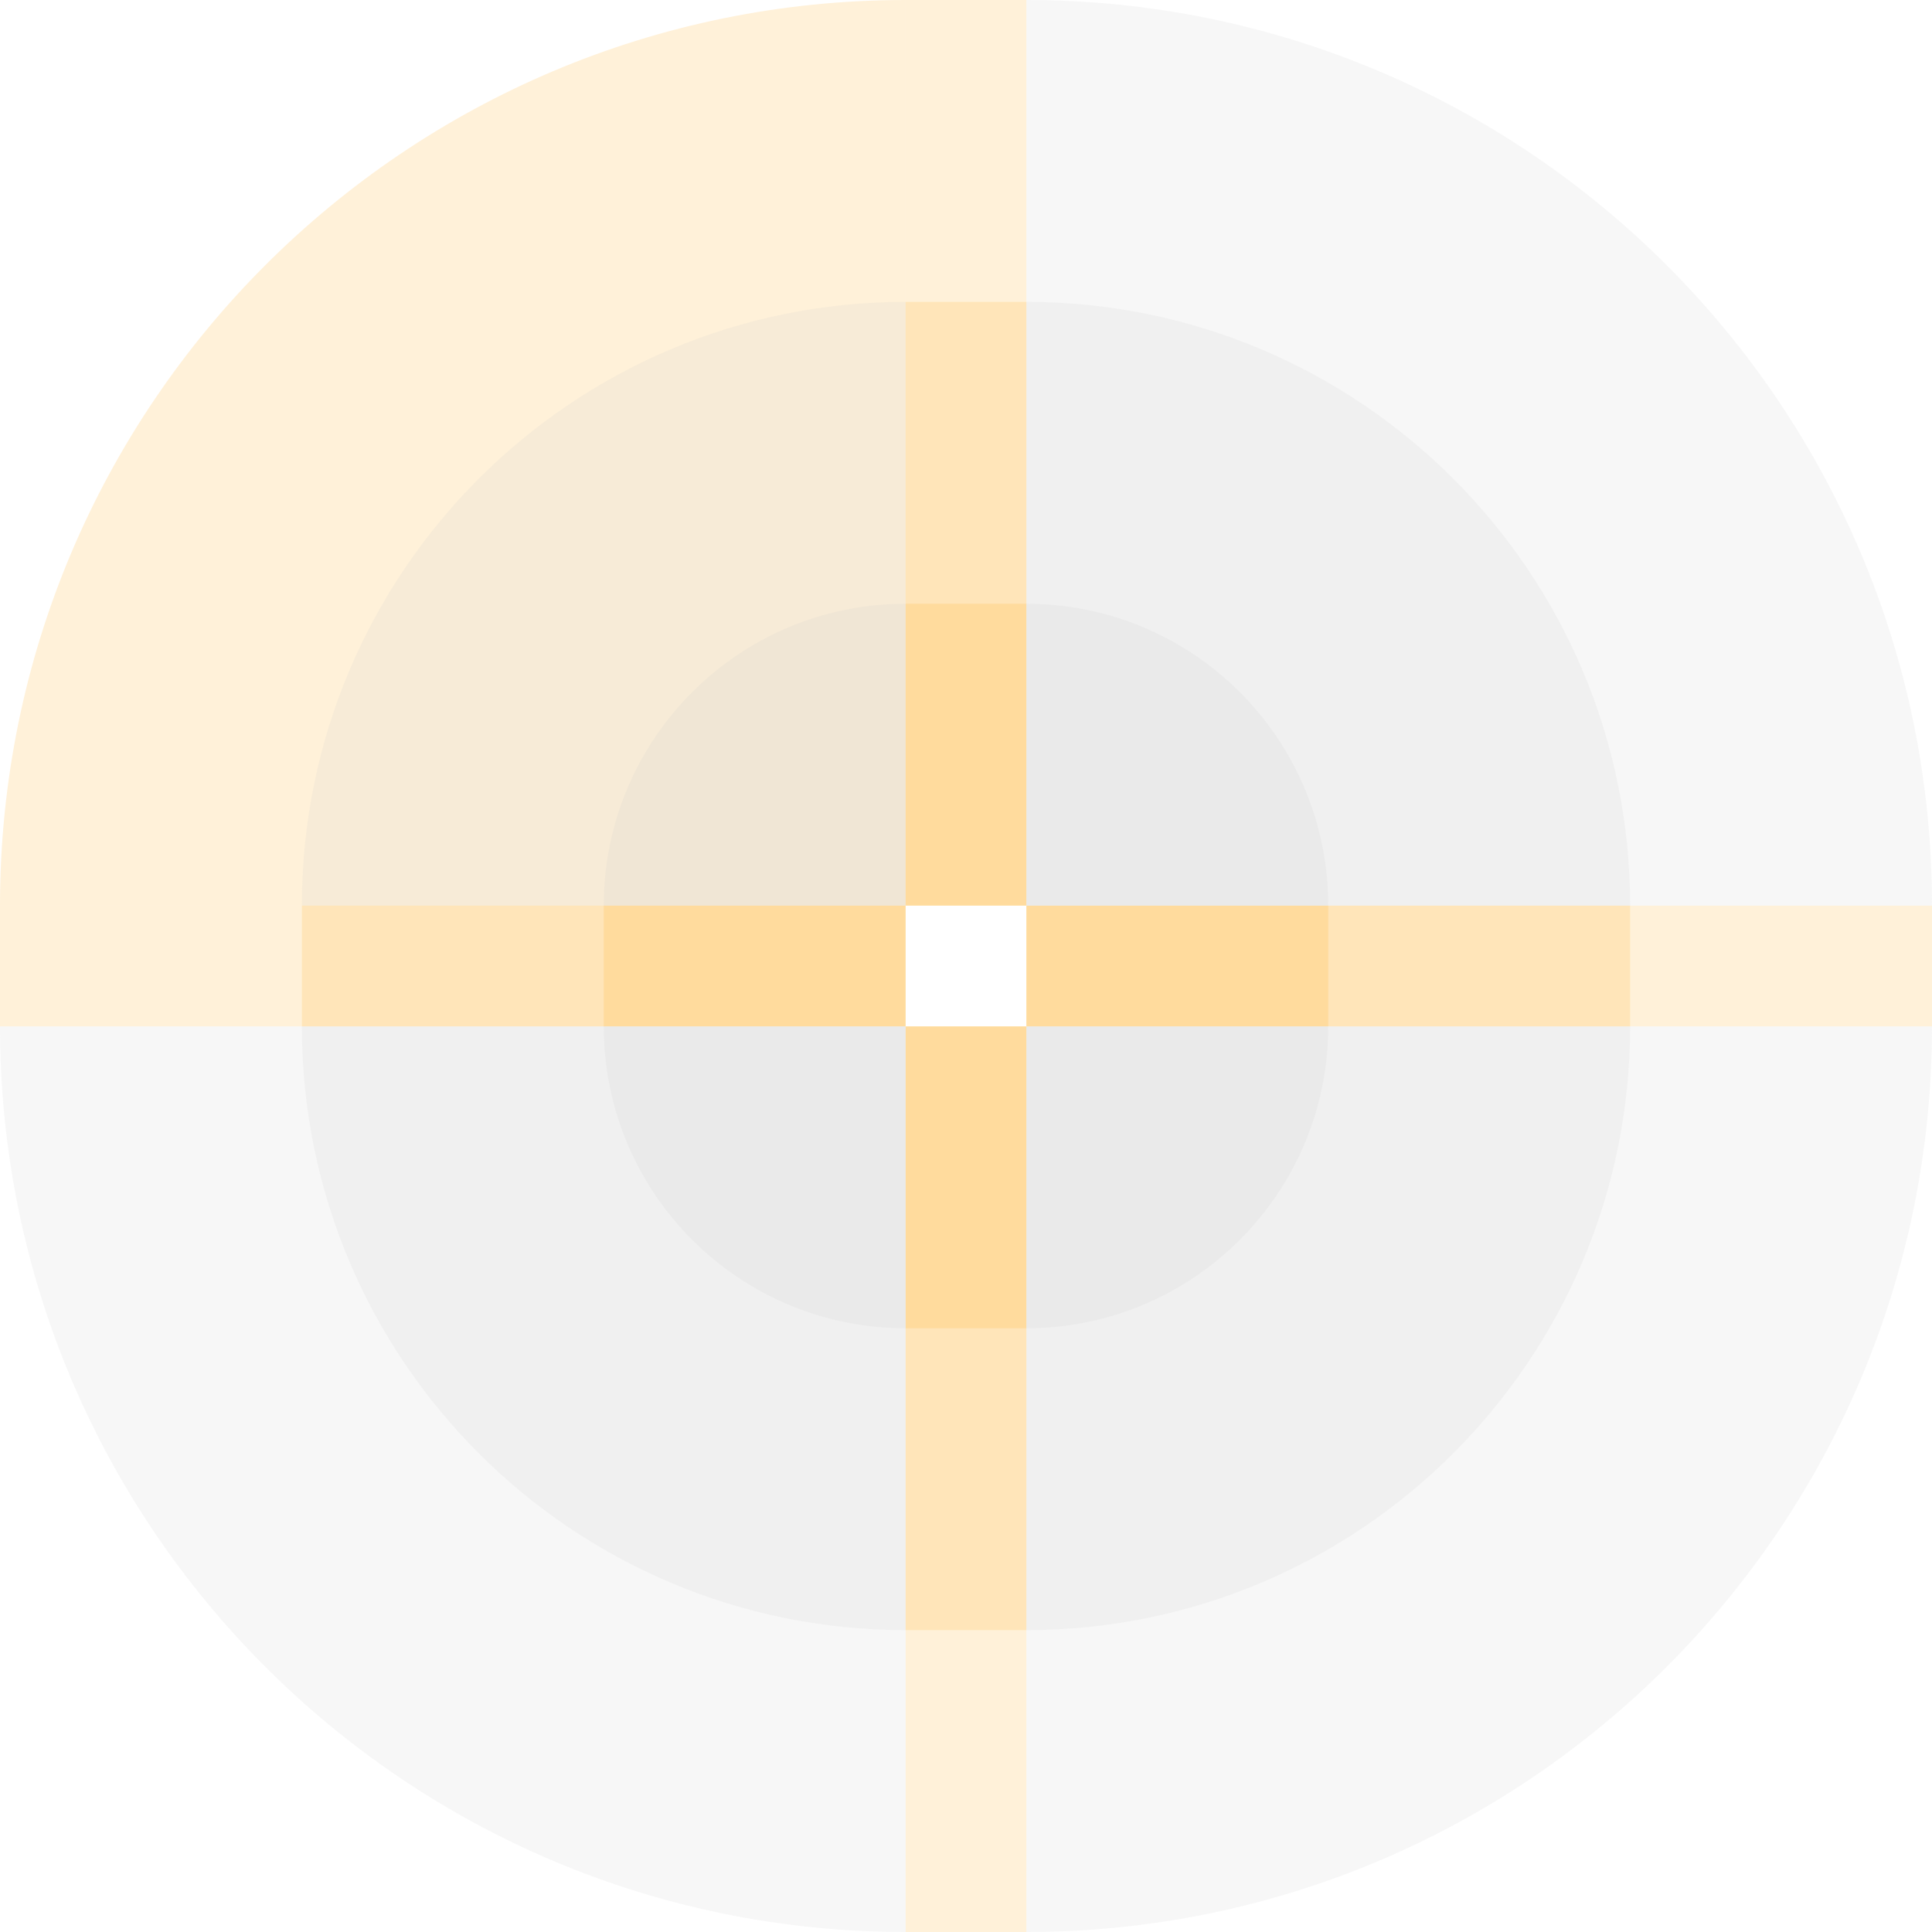
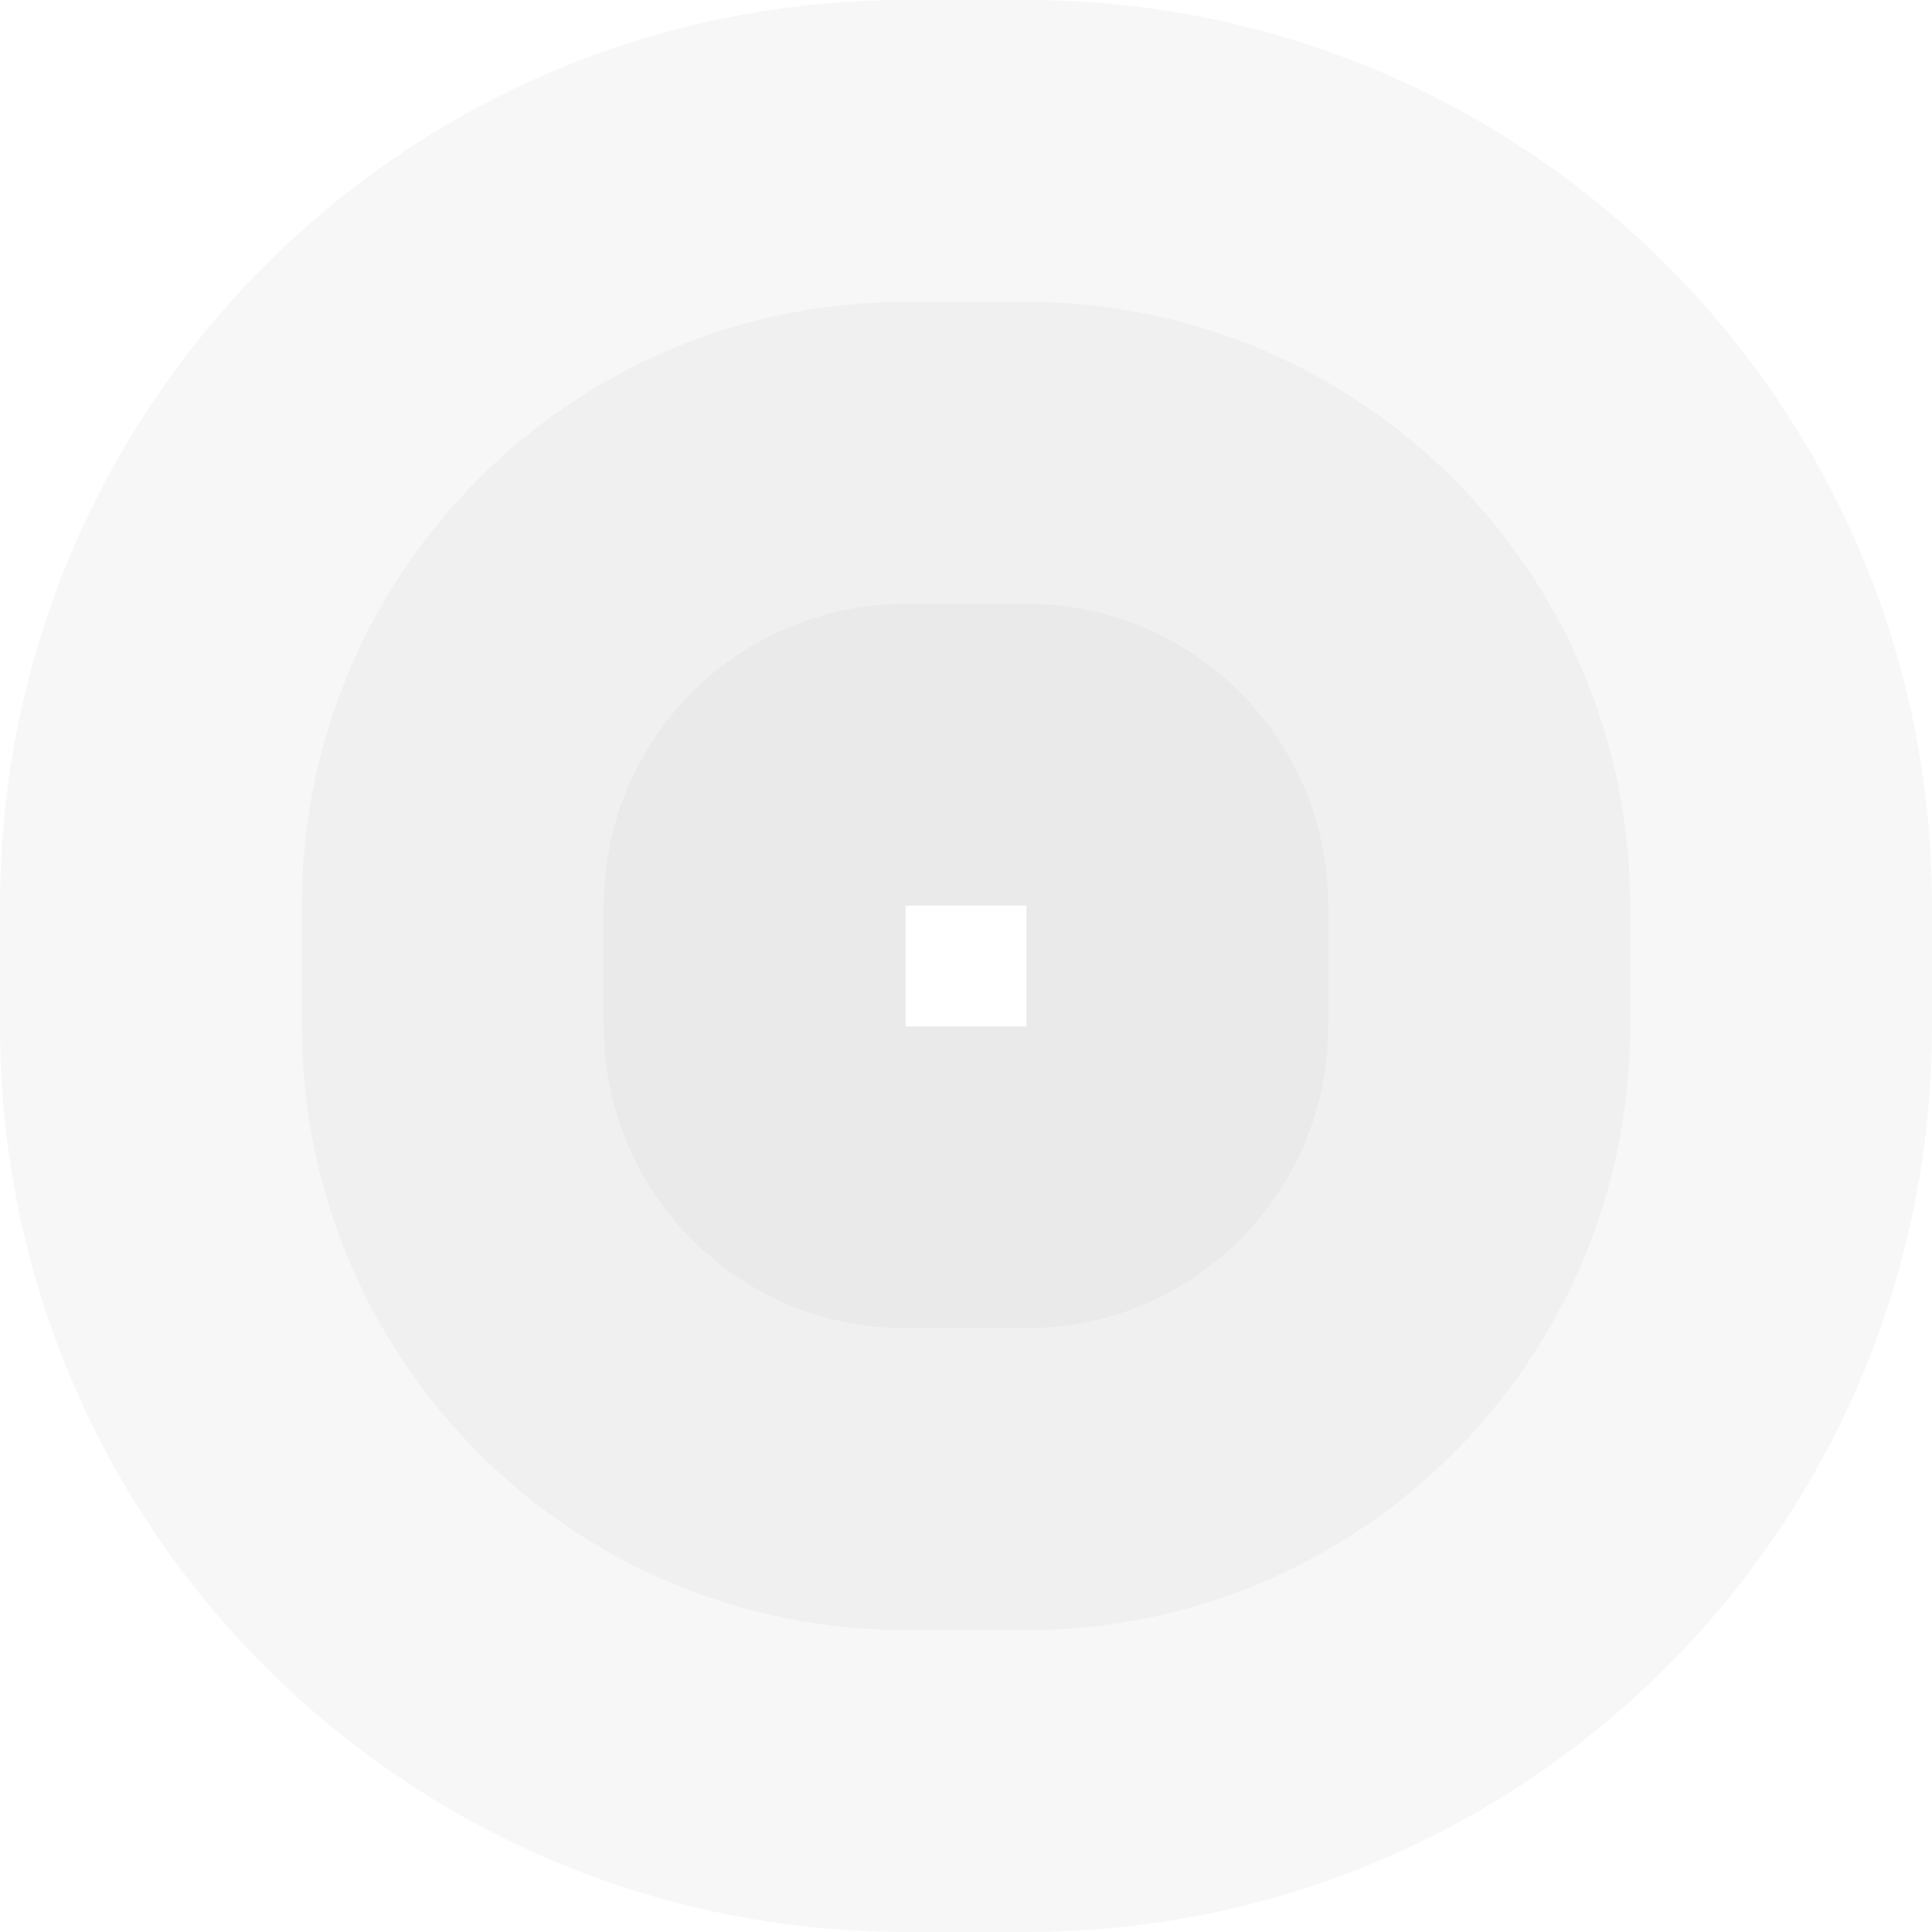
<svg xmlns="http://www.w3.org/2000/svg" width="1808" id="svg2" height="1808" version="1.1">
  <defs id="defs3031" />
-   <rect x="847.5" width="113" id="rect3000" y="0" height="847.5" style="fill:#ffa500;fill-opacity:0.15" />
-   <rect x="847.5" width="113" id="rect3001" y="282.5" height="565" style="fill:#ffa500;fill-opacity:0.15" />
-   <rect x="847.5" width="113" id="rect3002" y="565" height="282.5" style="fill:#ffa500;fill-opacity:0.15" />
-   <rect x="847.5" width="113" id="rect3000" y="960.5" height="847.5" style="fill:#ffa500;fill-opacity:0.15" />
-   <rect x="847.5" width="113" id="rect3001" y="960.5" height="565" style="fill:#ffa500;fill-opacity:0.15" />
-   <rect x="847.5" width="113" id="rect3002" y="960.5" height="282.5" style="fill:#ffa500;fill-opacity:0.15" />
-   <rect x="0" width="847.5" id="rect3000" y="847.5" height="113" style="fill:#ffa500;fill-opacity:0.15" />
-   <rect x="282.5" width="565" id="rect3001" y="847.5" height="113" style="fill:#ffa500;fill-opacity:0.15" />
-   <rect x="565" width="282.5" id="rect3002" y="847.5" height="113" style="fill:#ffa500;fill-opacity:0.15" />
-   <rect x="960.5" width="847.5" id="rect3000" y="847.5" height="113" style="fill:#ffa500;fill-opacity:0.15" />
-   <rect x="960.5" width="565" id="rect3001" y="847.5" height="113" style="fill:#ffa500;fill-opacity:0.15" />
-   <rect x="960.5" width="282.5" id="rect3002" y="847.5" height="113" style="fill:#ffa500;fill-opacity:0.15" />
-   <path style="fill:#ffa500;fill-opacity:0.15" id="path3021" d="M 0,847.5 A 847.5,847.5 0 0 1 847.5,0 v 847.5 z" />
+   <rect x="847.5" width="113" id="rect3000" y="0" height="847.5" style="fill:#c8c8c8;fill-opacity:0.15" />
+   <rect x="847.5" width="113" id="rect3001" y="282.5" height="565" style="fill:#c8c8c8;fill-opacity:0.15" />
+   <rect x="847.5" width="113" id="rect3002" y="565" height="282.5" style="fill:#c8c8c8;fill-opacity:0.15" />
+   <rect x="847.5" width="113" id="rect3000" y="960.5" height="847.5" style="fill:#c8c8c8;fill-opacity:0.15" />
+   <rect x="847.5" width="113" id="rect3001" y="960.5" height="565" style="fill:#c8c8c8;fill-opacity:0.15" />
+   <rect x="847.5" width="113" id="rect3002" y="960.5" height="282.5" style="fill:#c8c8c8;fill-opacity:0.15" />
+   <rect x="0" width="847.5" id="rect3000" y="847.5" height="113" style="fill:#c8c8c8;fill-opacity:0.15" />
+   <rect x="282.5" width="565" id="rect3001" y="847.5" height="113" style="fill:#c8c8c8;fill-opacity:0.15" />
+   <rect x="565" width="282.5" id="rect3002" y="847.5" height="113" style="fill:#c8c8c8;fill-opacity:0.15" />
+   <rect x="960.5" width="847.5" id="rect3000" y="847.5" height="113" style="fill:#c8c8c8;fill-opacity:0.15" />
+   <rect x="960.5" width="565" id="rect3001" y="847.5" height="113" style="fill:#c8c8c8;fill-opacity:0.15" />
+   <rect x="960.5" width="282.5" id="rect3002" y="847.5" height="113" style="fill:#c8c8c8;fill-opacity:0.15" />
+   <path style="fill:#c8c8c8;fill-opacity:0.15" id="path3021" d="M 0,847.5 A 847.5,847.5 0 0 1 847.5,0 v 847.5 z" />
  <path style="fill:#c8c8c8;fill-opacity:0.15" id="path3021" d="M 282.5,847.5 A 565,565 0 0 1 847.5,282.5 v 565 z" />
  <path style="fill:#c8c8c8;fill-opacity:0.15" id="path3021" d="M 565,847.5 A 282.5,282.5 0 0 1 847.5,565 v 282.5 z" />
  <path style="fill:#c8c8c8;fill-opacity:0.15" id="path3021" d="M 960.5,0 A 847.5,847.5 0 0 1 1808,847.5 h -847.5 z" />
  <path style="fill:#c8c8c8;fill-opacity:0.15" id="path3021" d="M 960.5,282.5 A 565,565 0 0 1 1525.5,847.5 h -565 z" />
  <path style="fill:#c8c8c8;fill-opacity:0.15" id="path3021" d="M 960.5,565 A 282.5,282.5 0 0 1 1243,847.5 h -282.5 z" />
  <path style="fill:#c8c8c8;fill-opacity:0.15" id="path3021" d="M 1808,960.5 A 847.5,847.5 0 0 1 960.5,1808 v -847.5 z" />
  <path style="fill:#c8c8c8;fill-opacity:0.15" id="path3021" d="M 1525.5,960.5 A 565,565 0 0 1 960.5,1525.5 v -565 z" />
  <path style="fill:#c8c8c8;fill-opacity:0.15" id="path3021" d="M 1243,960.5 A 282.5,282.5 0 0 1 960.5,1243 v -282.5 z" />
  <path style="fill:#c8c8c8;fill-opacity:0.15" id="path3021" d="M 847.5,1808 A 847.5,847.5 0 0 1 0,960.5 h 847.5 z" />
  <path style="fill:#c8c8c8;fill-opacity:0.15" id="path3021" d="M 847.5,1525.5 A 565,565 0 0 1 282.5,960.5 h 565 z" />
  <path style="fill:#c8c8c8;fill-opacity:0.15" id="path3021" d="M 847.5,1243 A 282.5,282.5 0 0 1 565,960.5 h 282.5 z" />
</svg>
